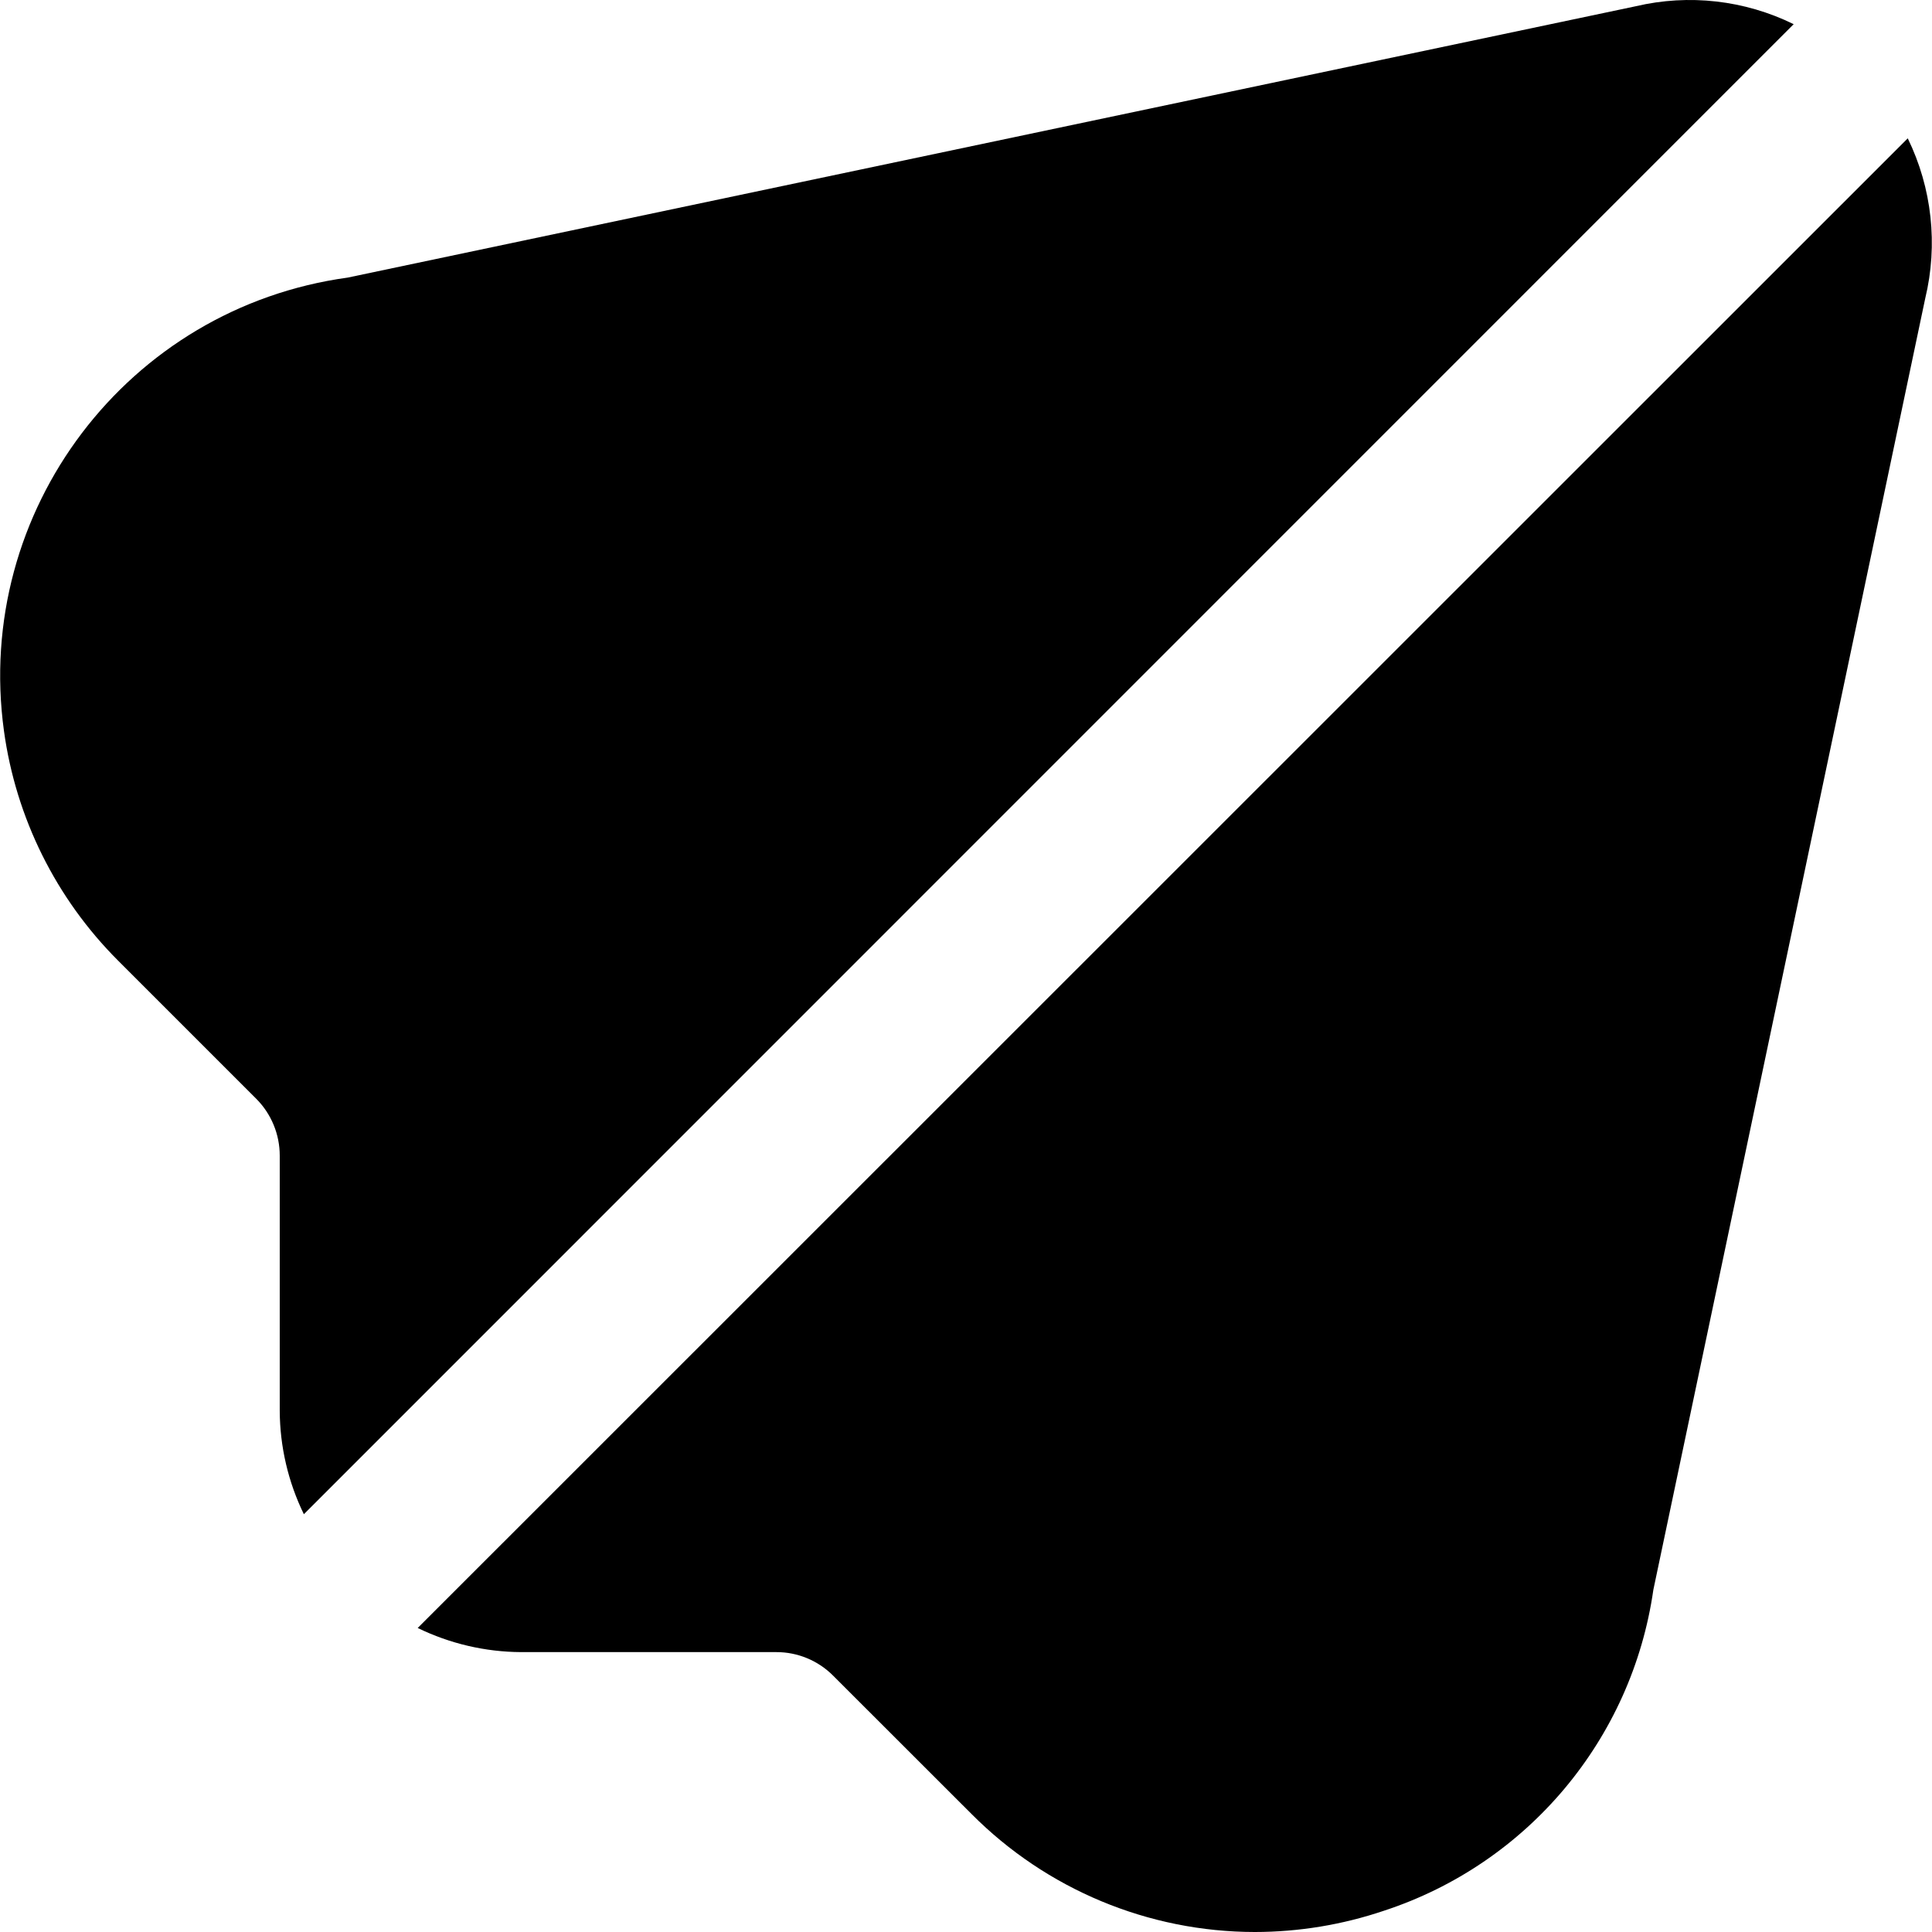
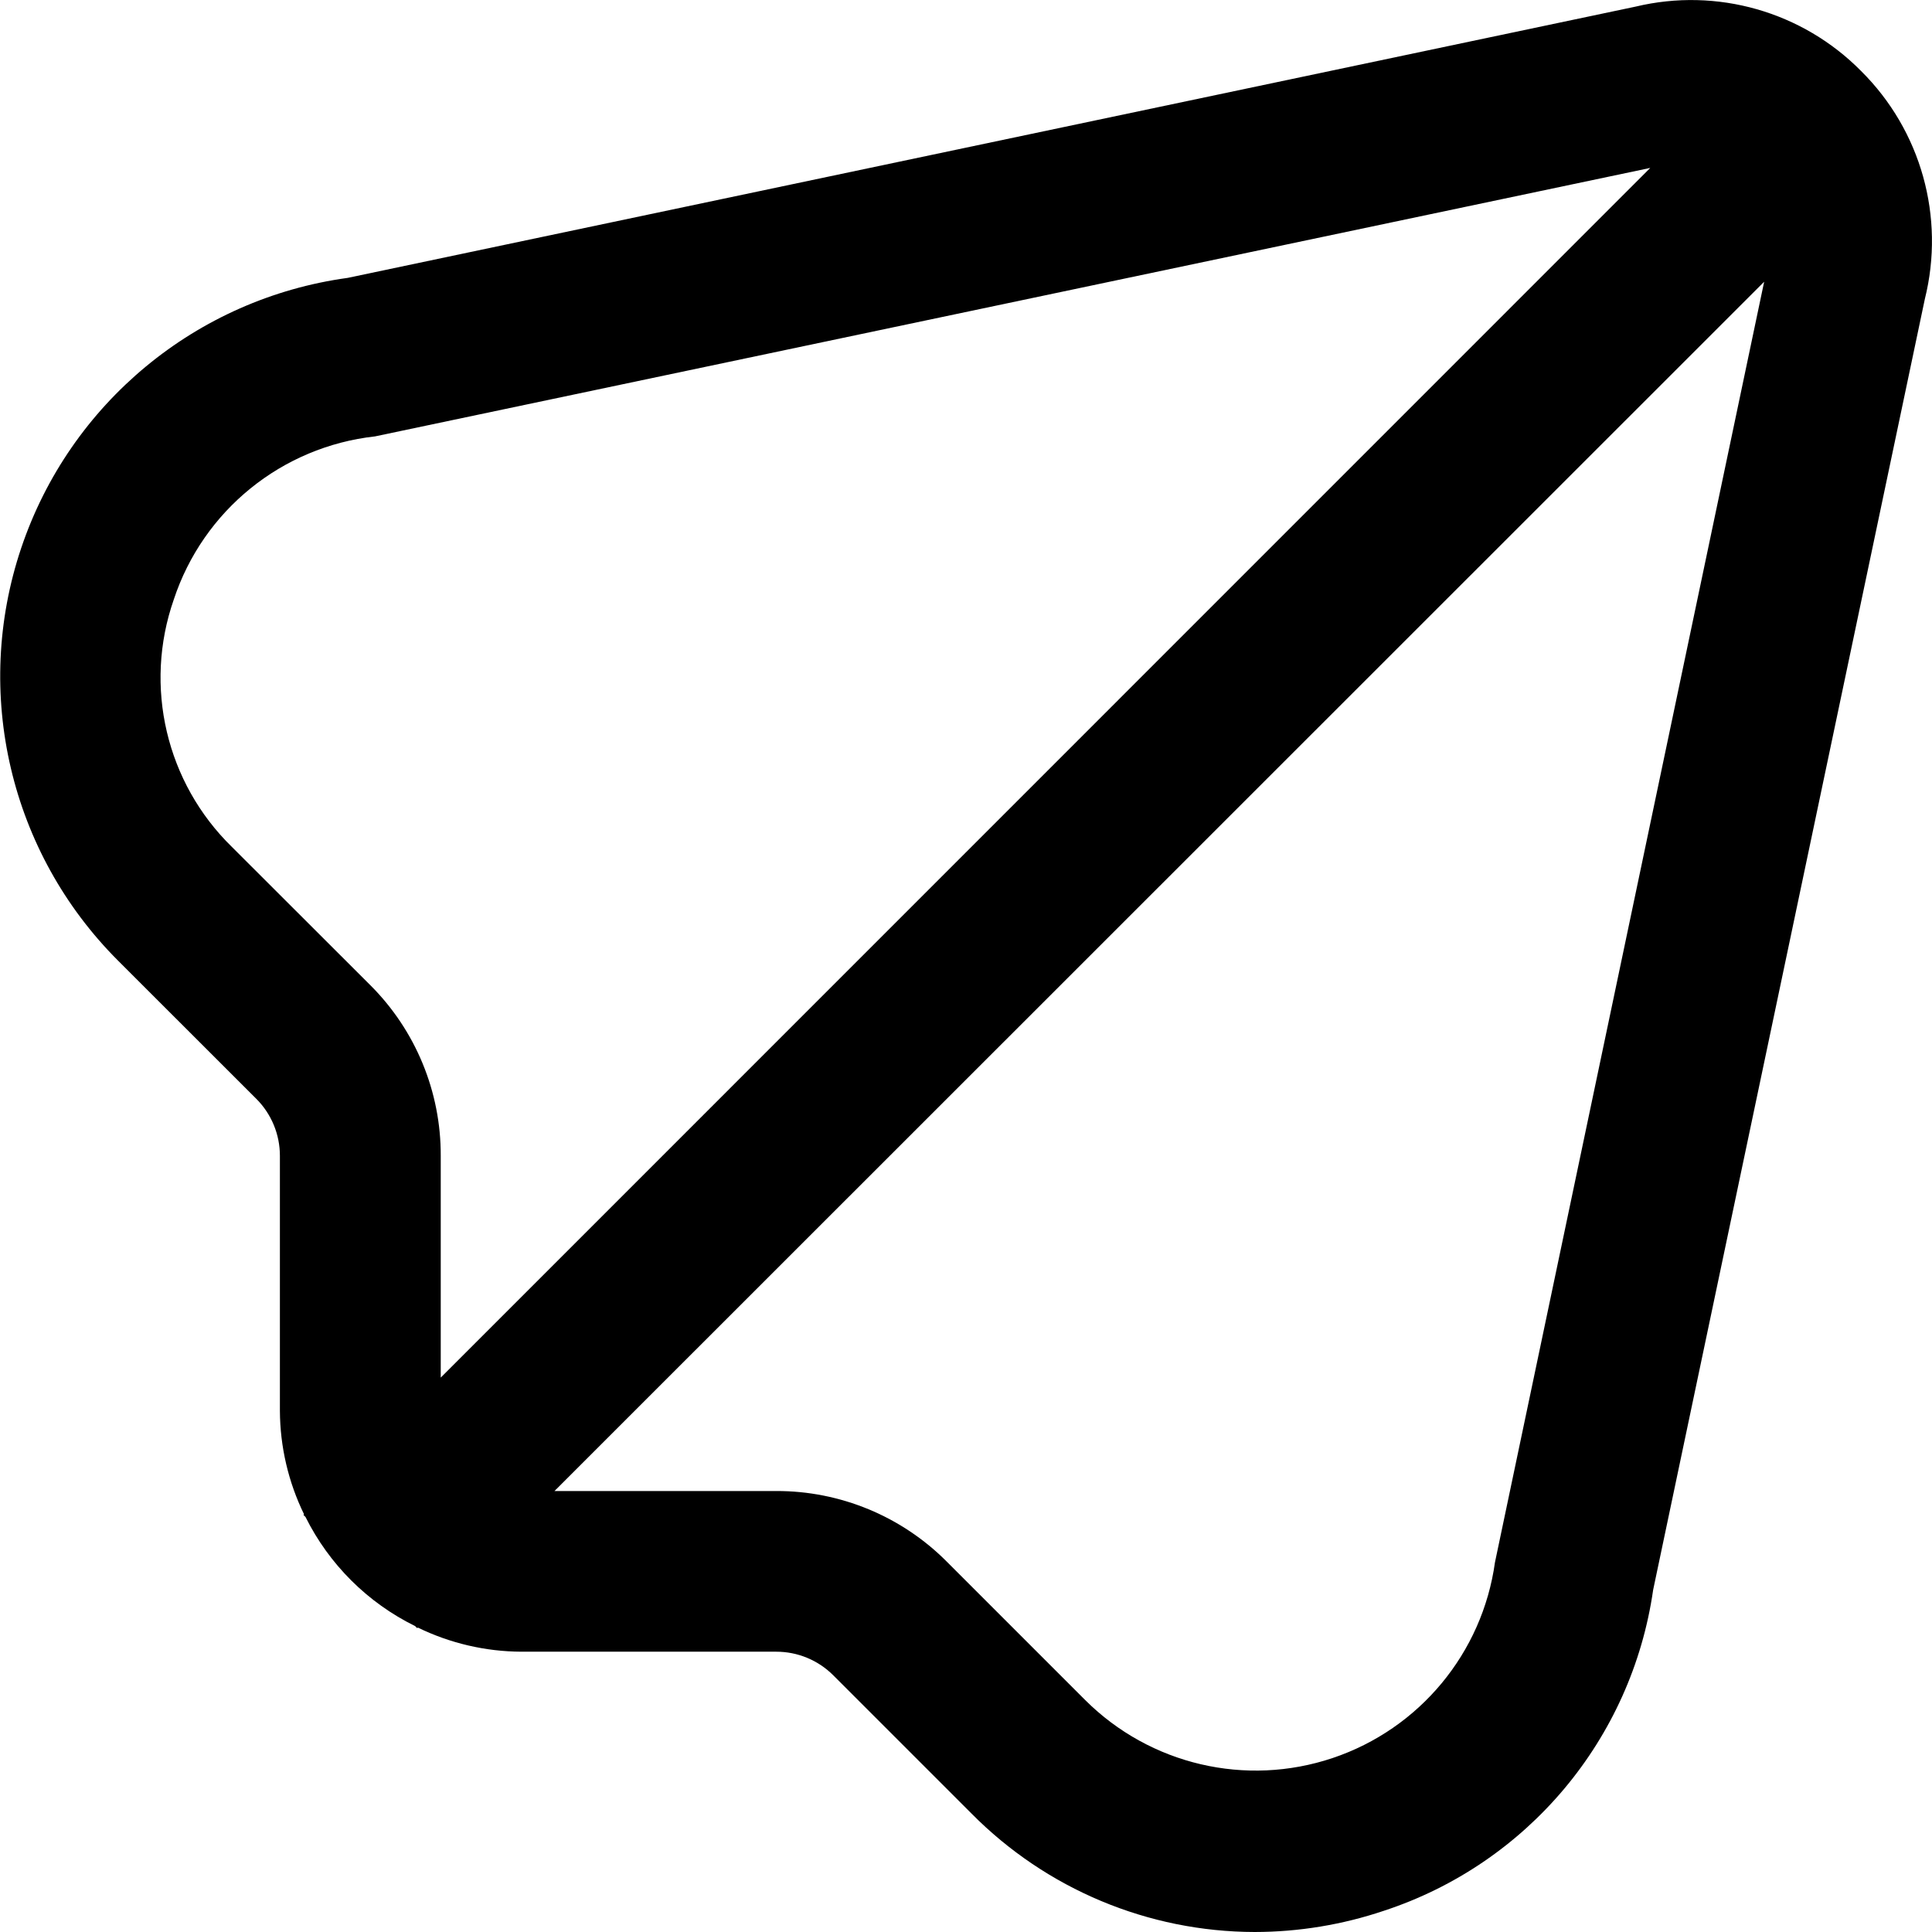
- <svg xmlns="http://www.w3.org/2000/svg" version="1.1" id="Capa_1" x="0px" y="0px" viewBox="0 0 512.308 512.308" style="enable-background:new 0 0 512.308 512.308;" xml:space="preserve" width="512" height="512">
-   <g>
-     <path d="M505.878,36.682L110.763,431.69c8.542,4.163,17.911,6.351,27.413,6.4h67.669c5.661-0.015,11.092,2.236,15.083,6.251   l36.672,36.651c19.887,20.024,46.936,31.295,75.157,31.317c11.652-0.011,23.224-1.921,34.261-5.653   c38.05-12.475,65.726-45.46,71.403-85.099l72.085-342.4C513.948,64.89,512.311,49.871,505.878,36.682z" />
-     <path d="M433.771,1.652L92.203,73.61C33.841,81.628-6.971,135.44,1.047,193.802c3.167,23.048,13.782,44.43,30.228,60.885   l36.651,36.651c4.006,4.005,6.255,9.439,6.251,15.104v67.669c0.049,9.502,2.237,18.872,6.4,27.413L475.627,6.41   C462.645,0.03,447.853-1.651,433.771,1.652z" />
-   </g>
+ <svg xmlns="http://www.w3.org/2000/svg" id="Outline" viewBox="0 0 24 24" width="512" height="512">
+   <path d="M23.119.882a2.966,2.966,0,0,0-2.8-.8l-16,3.37a4.995,4.995,0,0,0-2.853,8.481L3.184,13.65a1,1,0,0,1,.293.708v3.168a2.965,2.965,0,0,0,.3,1.285l-.008.007.026.026A3,3,0,0,0,5.157,20.2l.026.026.007-.008a2.965,2.965,0,0,0,1.285.3H9.643a1,1,0,0,1,.707.292l1.717,1.717A4.963,4.963,0,0,0,15.587,24a5.049,5.049,0,0,0,1.605-.264,4.933,4.933,0,0,0,3.344-3.986L23.911,3.715A2.975,2.975,0,0,0,23.119.882ZM4.6,12.238,2.881,10.521a2.94,2.94,0,0,1-.722-3.074,2.978,2.978,0,0,1,2.5-2.026L20.5,2.086,5.475,17.113V14.358A2.978,2.978,0,0,0,4.6,12.238Zm13.971,7.17a3,3,0,0,1-5.089,1.712L11.762,19.4a2.978,2.978,0,0,0-2.119-.878H6.888L21.915,3.5Z" />
</svg>
